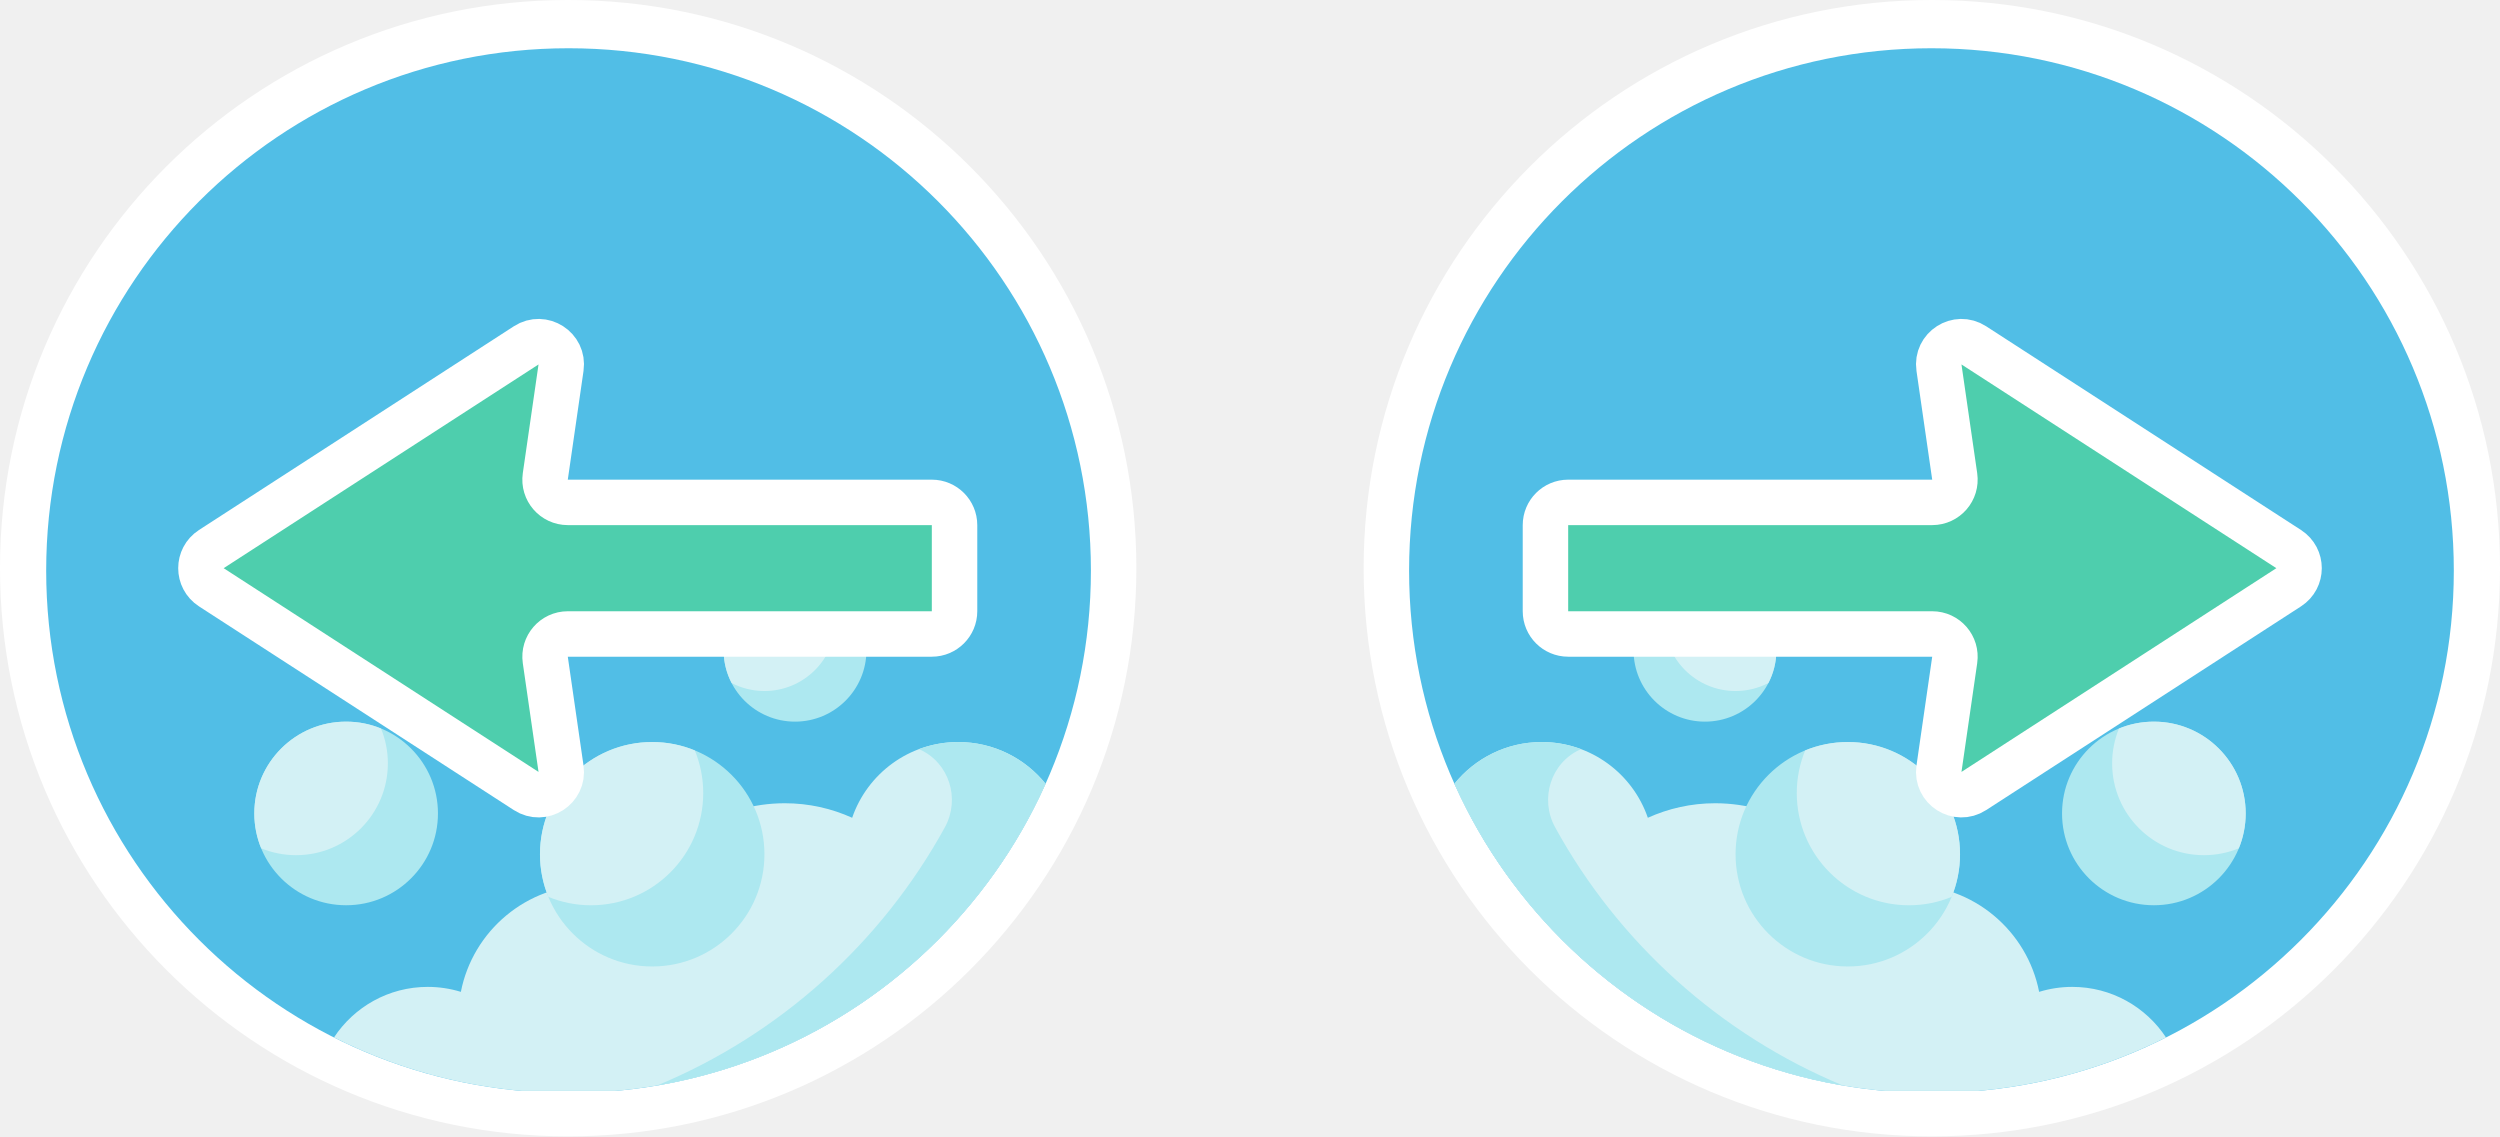
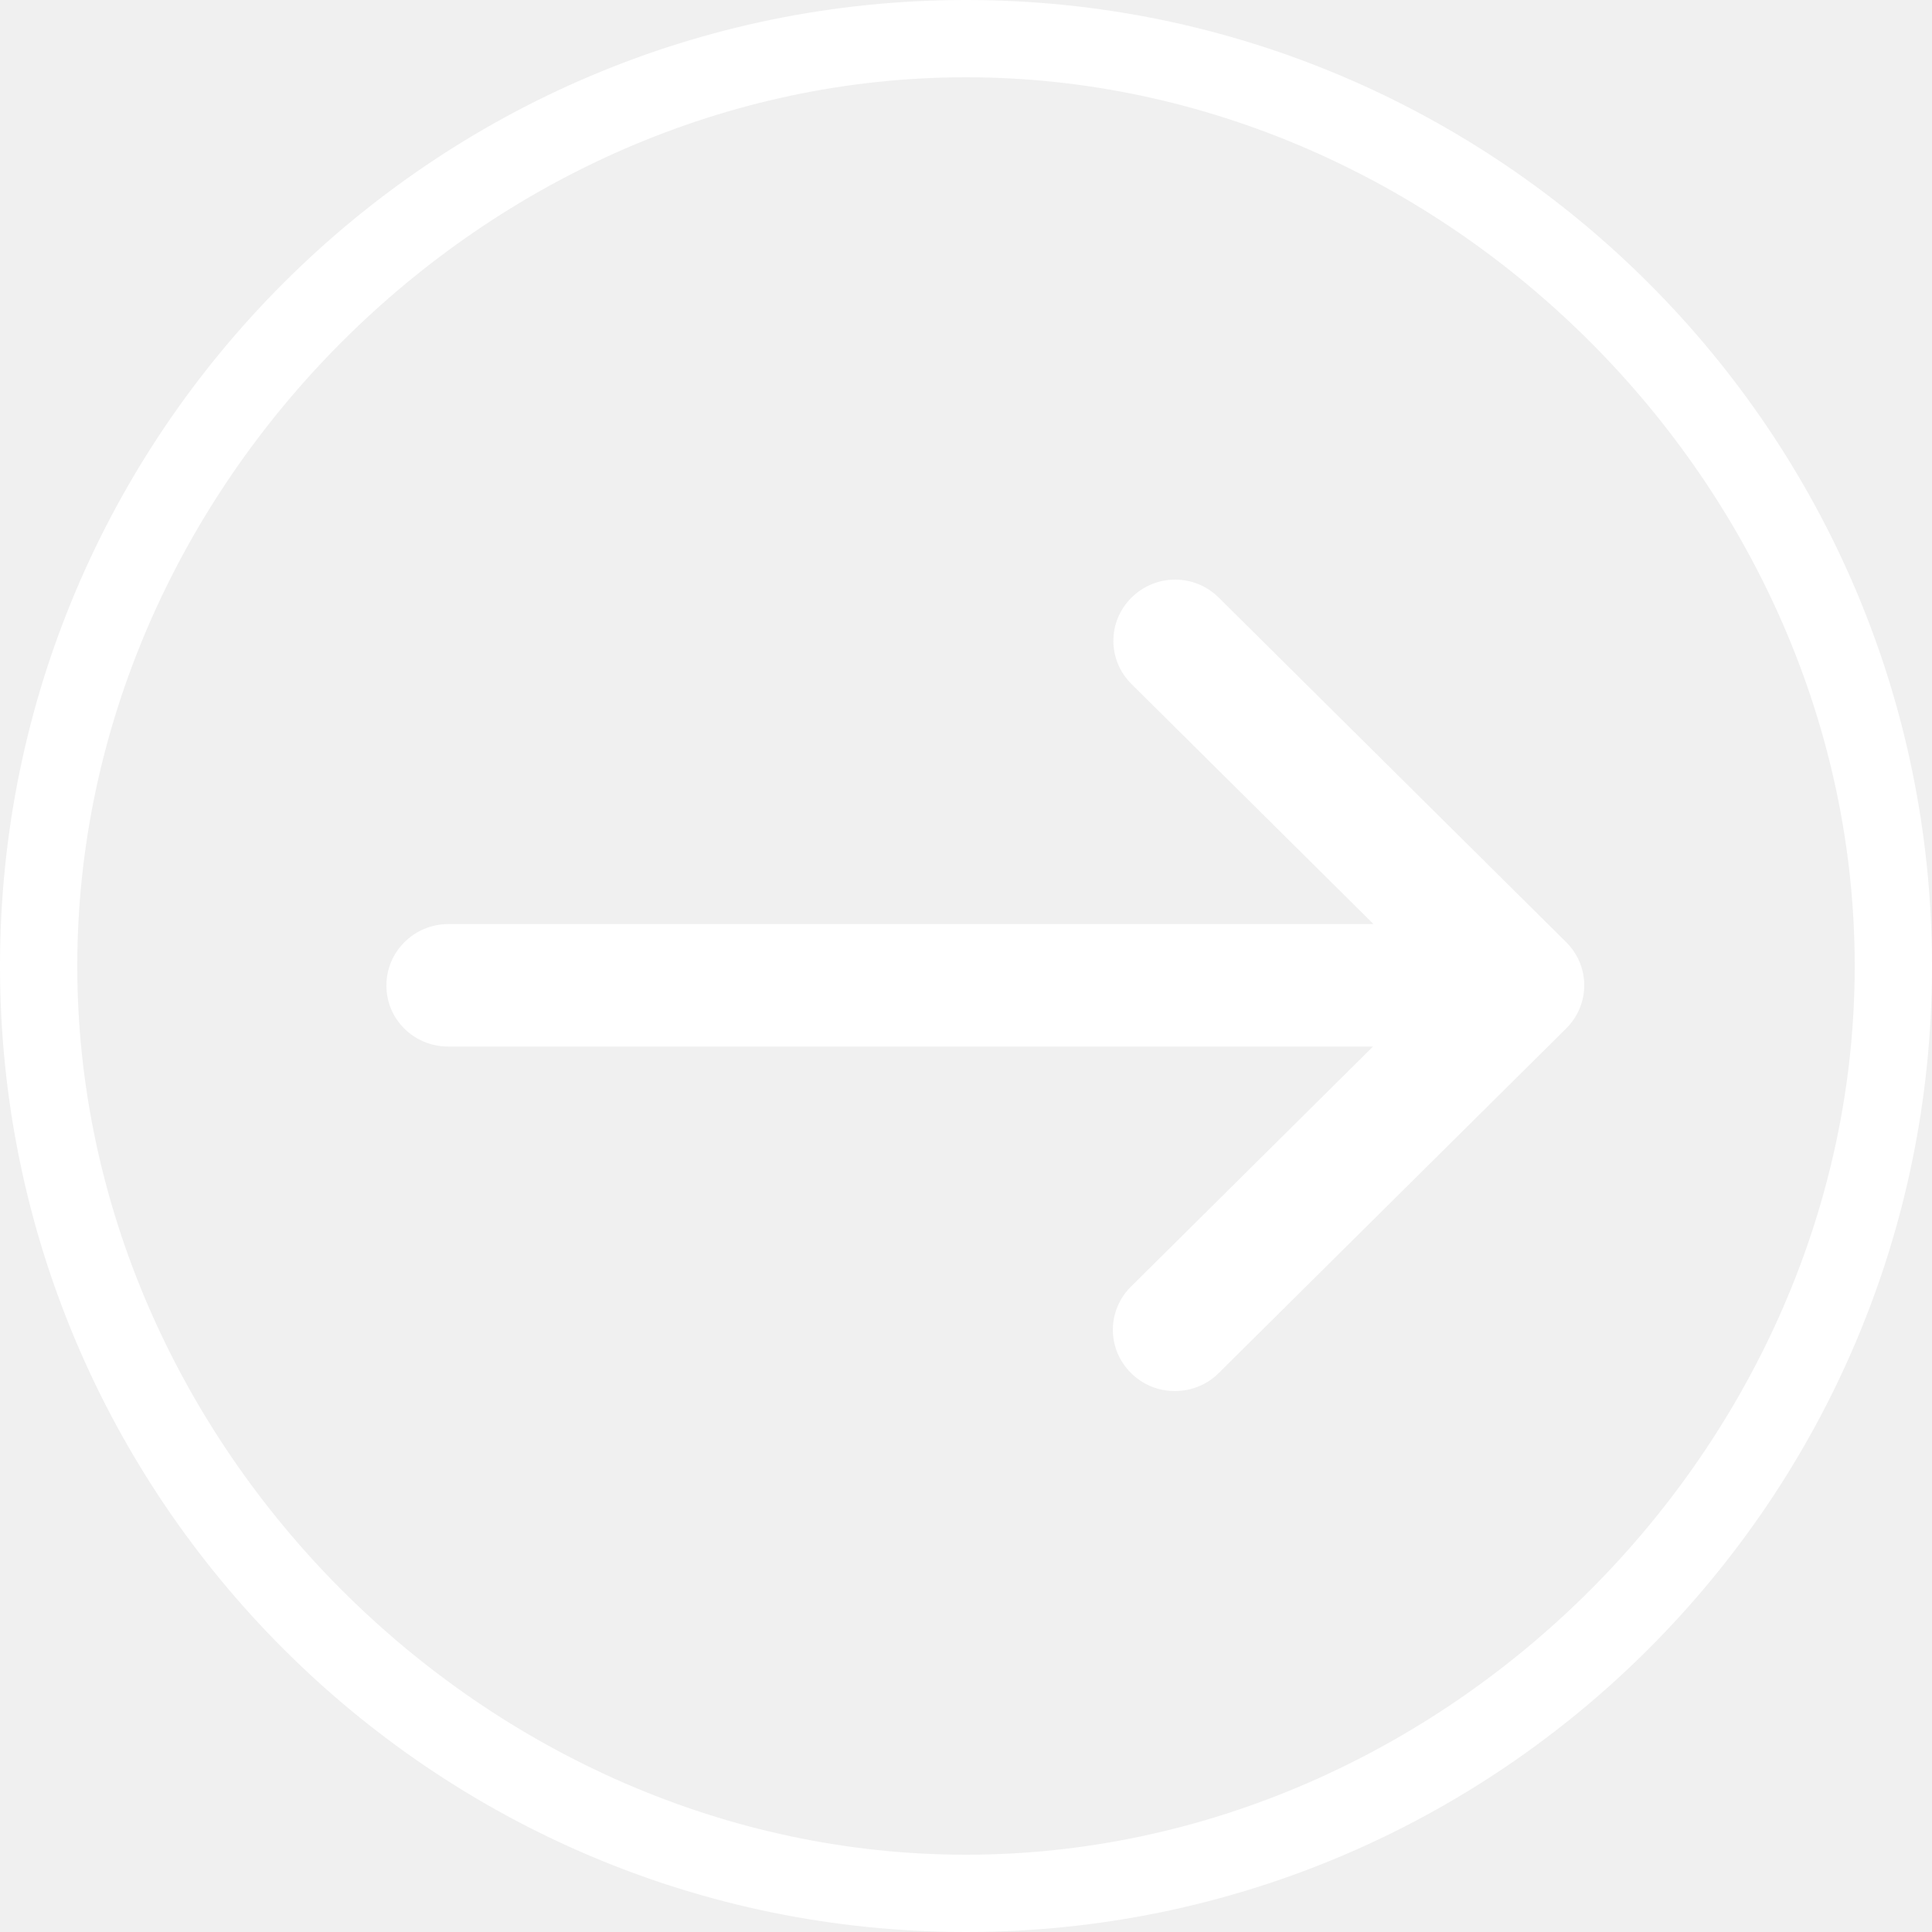
- <svg xmlns="http://www.w3.org/2000/svg" width="110" height="50" viewBox="0 0 110 50" fill="none">
-   <circle cx="85" cy="25" r="23.5" fill="#51BEE6" stroke="white" stroke-width="3" />
-   <g clip-path="url(#clip0)">
-     <path d="M107.968 25.108C107.968 37.801 97.678 48.092 84.984 48.092C72.29 48.092 62 37.801 62 25.108C62 12.414 72.29 2.123 84.984 2.123C97.678 2.123 107.968 12.414 107.968 25.108V25.108Z" fill="#51BEE6" />
-     <path d="M84.984 48.092C75.631 48.092 67.583 42.504 63.995 34.485C64.9 33.366 66.284 32.65 67.836 32.65C70.001 32.65 71.839 34.043 72.505 35.982C73.409 35.573 74.411 35.343 75.467 35.343C78.284 35.343 80.72 36.965 81.897 39.325C82.549 39.074 83.256 38.934 83.996 38.934C86.833 38.934 89.197 40.959 89.722 43.642C90.183 43.5 90.672 43.423 91.179 43.423C92.904 43.423 94.421 44.308 95.305 45.648C92.201 47.211 88.696 48.092 84.984 48.092V48.092Z" fill="#D3F1F5" />
-     <path d="M81.092 47.763C73.438 46.457 67.074 41.367 63.995 34.485C64.9 33.366 66.284 32.649 67.836 32.649C68.444 32.649 69.027 32.76 69.566 32.961C69.557 32.965 69.549 32.968 69.541 32.972C68.235 33.556 67.737 35.145 68.425 36.4C71.218 41.487 75.689 45.523 81.092 47.763ZM75.018 31.752C76.754 31.752 78.16 30.345 78.16 28.609C78.16 26.874 76.754 25.467 75.018 25.467C73.283 25.467 71.876 26.874 71.876 28.609C71.876 30.345 73.283 31.752 75.018 31.752ZM81.303 32.649C78.576 32.649 76.365 34.86 76.365 37.587C76.365 40.315 78.576 42.525 81.303 42.525C84.03 42.525 86.241 40.315 86.241 37.587C86.241 34.86 84.03 32.649 81.303 32.649ZM94.77 31.752C92.539 31.752 90.73 33.56 90.73 35.792C90.73 38.023 92.539 39.831 94.77 39.831C97.001 39.831 98.81 38.023 98.81 35.792C98.811 33.56 97.001 31.752 94.77 31.752Z" fill="#ADE8F0" />
-     <path d="M78.161 28.609C78.161 29.13 78.033 29.62 77.809 30.053C77.376 30.277 76.886 30.405 76.365 30.405C74.63 30.405 73.222 28.998 73.222 27.262C73.222 26.741 73.35 26.251 73.574 25.818C74.007 25.594 74.498 25.467 75.018 25.467C76.754 25.467 78.161 26.874 78.161 28.609V28.609ZM81.303 32.649C80.639 32.649 80.006 32.781 79.428 33.019C79.19 33.597 79.058 34.23 79.058 34.894C79.058 37.621 81.269 39.832 83.996 39.832C84.66 39.832 85.293 39.7 85.871 39.462C86.109 38.884 86.241 38.251 86.241 37.587C86.241 34.86 84.03 32.649 81.303 32.649V32.649ZM94.77 31.752C94.227 31.752 93.709 31.859 93.236 32.054C93.042 32.527 92.934 33.045 92.934 33.588C92.934 35.819 94.743 37.628 96.974 37.628C97.517 37.628 98.035 37.52 98.508 37.326C98.702 36.852 98.811 36.335 98.811 35.792C98.811 33.56 97.001 31.752 94.77 31.752V31.752Z" fill="#D3F1F5" />
-     <path d="M100.702 24.16L86.848 15.196C86.127 14.729 85.192 15.329 85.315 16.178L86.007 20.962C86.094 21.565 85.627 22.105 85.017 22.105H69C68.448 22.105 68 22.553 68 23.105V26.895C68 27.447 68.448 27.895 69 27.895H85.017C85.627 27.895 86.094 28.435 86.007 29.038L85.315 33.822C85.192 34.671 86.127 35.271 86.848 34.804L100.702 25.84C101.311 25.445 101.311 24.555 100.702 24.16Z" fill="#4ECEAD" stroke="white" stroke-width="2" stroke-miterlimit="5.201" stroke-linejoin="bevel" />
-   </g>
-   <circle r="23.5" transform="matrix(-1 0 0 1 25 25)" fill="#51BEE6" stroke="white" stroke-width="3" />
-   <g clip-path="url(#clip1)">
-     <path d="M2.032 25.108C2.032 37.801 12.322 48.092 25.016 48.092C37.71 48.092 48 37.801 48 25.108C48 12.414 37.71 2.123 25.016 2.123C12.322 2.123 2.032 12.414 2.032 25.108V25.108Z" fill="#51BEE6" />
-     <path d="M25.016 48.092C34.369 48.092 42.417 42.504 46.005 34.485C45.1 33.366 43.716 32.65 42.164 32.65C39.999 32.65 38.161 34.043 37.495 35.982C36.591 35.573 35.589 35.343 34.533 35.343C31.716 35.343 29.28 36.965 28.103 39.325C27.451 39.074 26.744 38.934 26.004 38.934C23.167 38.934 20.803 40.959 20.278 43.642C19.817 43.5 19.328 43.423 18.821 43.423C17.096 43.423 15.579 44.308 14.695 45.648C17.799 47.211 21.304 48.092 25.016 48.092V48.092Z" fill="#D3F1F5" />
-     <path d="M28.908 47.763C36.562 46.457 42.926 41.367 46.005 34.485C45.1 33.366 43.716 32.649 42.164 32.649C41.556 32.649 40.973 32.76 40.434 32.961C40.443 32.965 40.45 32.968 40.459 32.972C41.765 33.556 42.263 35.145 41.575 36.4C38.782 41.487 34.311 45.523 28.908 47.763ZM34.982 31.752C33.246 31.752 31.84 30.345 31.84 28.609C31.84 26.874 33.246 25.467 34.982 25.467C36.717 25.467 38.124 26.874 38.124 28.609C38.124 30.345 36.717 31.752 34.982 31.752ZM28.697 32.649C31.424 32.649 33.635 34.86 33.635 37.587C33.635 40.315 31.424 42.525 28.697 42.525C25.97 42.525 23.759 40.315 23.759 37.587C23.759 34.86 25.97 32.649 28.697 32.649ZM15.23 31.752C17.461 31.752 19.27 33.56 19.27 35.792C19.27 38.023 17.461 39.831 15.23 39.831C12.998 39.831 11.19 38.023 11.19 35.792C11.19 33.56 12.998 31.752 15.23 31.752Z" fill="#ADE8F0" />
-     <path d="M31.839 28.609C31.839 29.13 31.967 29.62 32.191 30.053C32.624 30.277 33.114 30.405 33.635 30.405C35.37 30.405 36.778 28.998 36.778 27.262C36.778 26.741 36.65 26.251 36.426 25.818C35.993 25.594 35.502 25.467 34.982 25.467C33.246 25.467 31.839 26.874 31.839 28.609V28.609ZM28.697 32.649C29.361 32.649 29.994 32.781 30.572 33.019C30.81 33.597 30.942 34.23 30.942 34.894C30.942 37.621 28.731 39.832 26.003 39.832C25.34 39.832 24.707 39.7 24.128 39.462C23.891 38.884 23.759 38.251 23.759 37.587C23.759 34.86 25.97 32.649 28.697 32.649V32.649ZM15.23 31.752C15.773 31.752 16.291 31.859 16.764 32.054C16.958 32.527 17.066 33.045 17.066 33.588C17.066 35.819 15.258 37.628 13.026 37.628C12.483 37.628 11.965 37.52 11.492 37.326C11.298 36.852 11.189 36.335 11.189 35.792C11.189 33.56 12.998 31.752 15.23 31.752V31.752Z" fill="#D3F1F5" />
-     <path d="M9.298 24.16L23.152 15.196C23.873 14.729 24.808 15.329 24.685 16.178L23.993 20.962C23.906 21.565 24.373 22.105 24.983 22.105H41C41.552 22.105 42 22.553 42 23.105V26.895C42 27.447 41.552 27.895 41 27.895H24.983C24.373 27.895 23.906 28.435 23.993 29.038L24.685 33.822C24.808 34.671 23.873 35.271 23.152 34.804L9.298 25.84C8.689 25.445 8.689 24.555 9.298 24.16Z" fill="#4ECEAD" stroke="white" stroke-width="2" stroke-miterlimit="5.201" stroke-linejoin="bevel" />
-   </g>
-   <defs>
-     <clipPath id="clip0">
-       <rect width="47" height="47" fill="white" transform="translate(62 1)" />
-     </clipPath>
-     <clipPath id="clip1">
-       <rect width="47" height="47" fill="white" transform="matrix(-1 0 0 1 48 1)" />
-     </clipPath>
-   </defs>
+ <svg xmlns="http://www.w3.org/2000/svg" width="50" height="50" viewBox="0 0 50 50" fill="none">
+   <path d="M25 50C38.785 50 50 38.785 50 25C50 11.215 38.785 0 25 0C11.215 0 0 11.215 0 25C0 38.785 11.215 50 25 50ZM25 2C37.408 2 48 12.592 48 25C48 37.408 37.408 48 25 48C12.592 48 2 37.408 2 25C2 12.592 12.592 2 25 2Z" fill="white" />
+   <path d="M11.605 27.085H35.533L29.271 33.296C28.644 33.917 28.644 34.913 29.271 35.534C29.584 35.845 29.988 36 30.406 36C30.823 36 31.228 35.845 31.541 35.534L40.53 26.619C41.157 25.998 41.157 25.002 40.53 24.381L31.541 15.466C30.915 14.845 29.91 14.845 29.284 15.466C28.657 16.087 28.657 17.083 29.284 17.704L35.546 23.915H11.605C10.718 23.915 10 24.627 10 25.506C10 26.386 10.718 27.085 11.605 27.085Z" fill="white" />
</svg>
